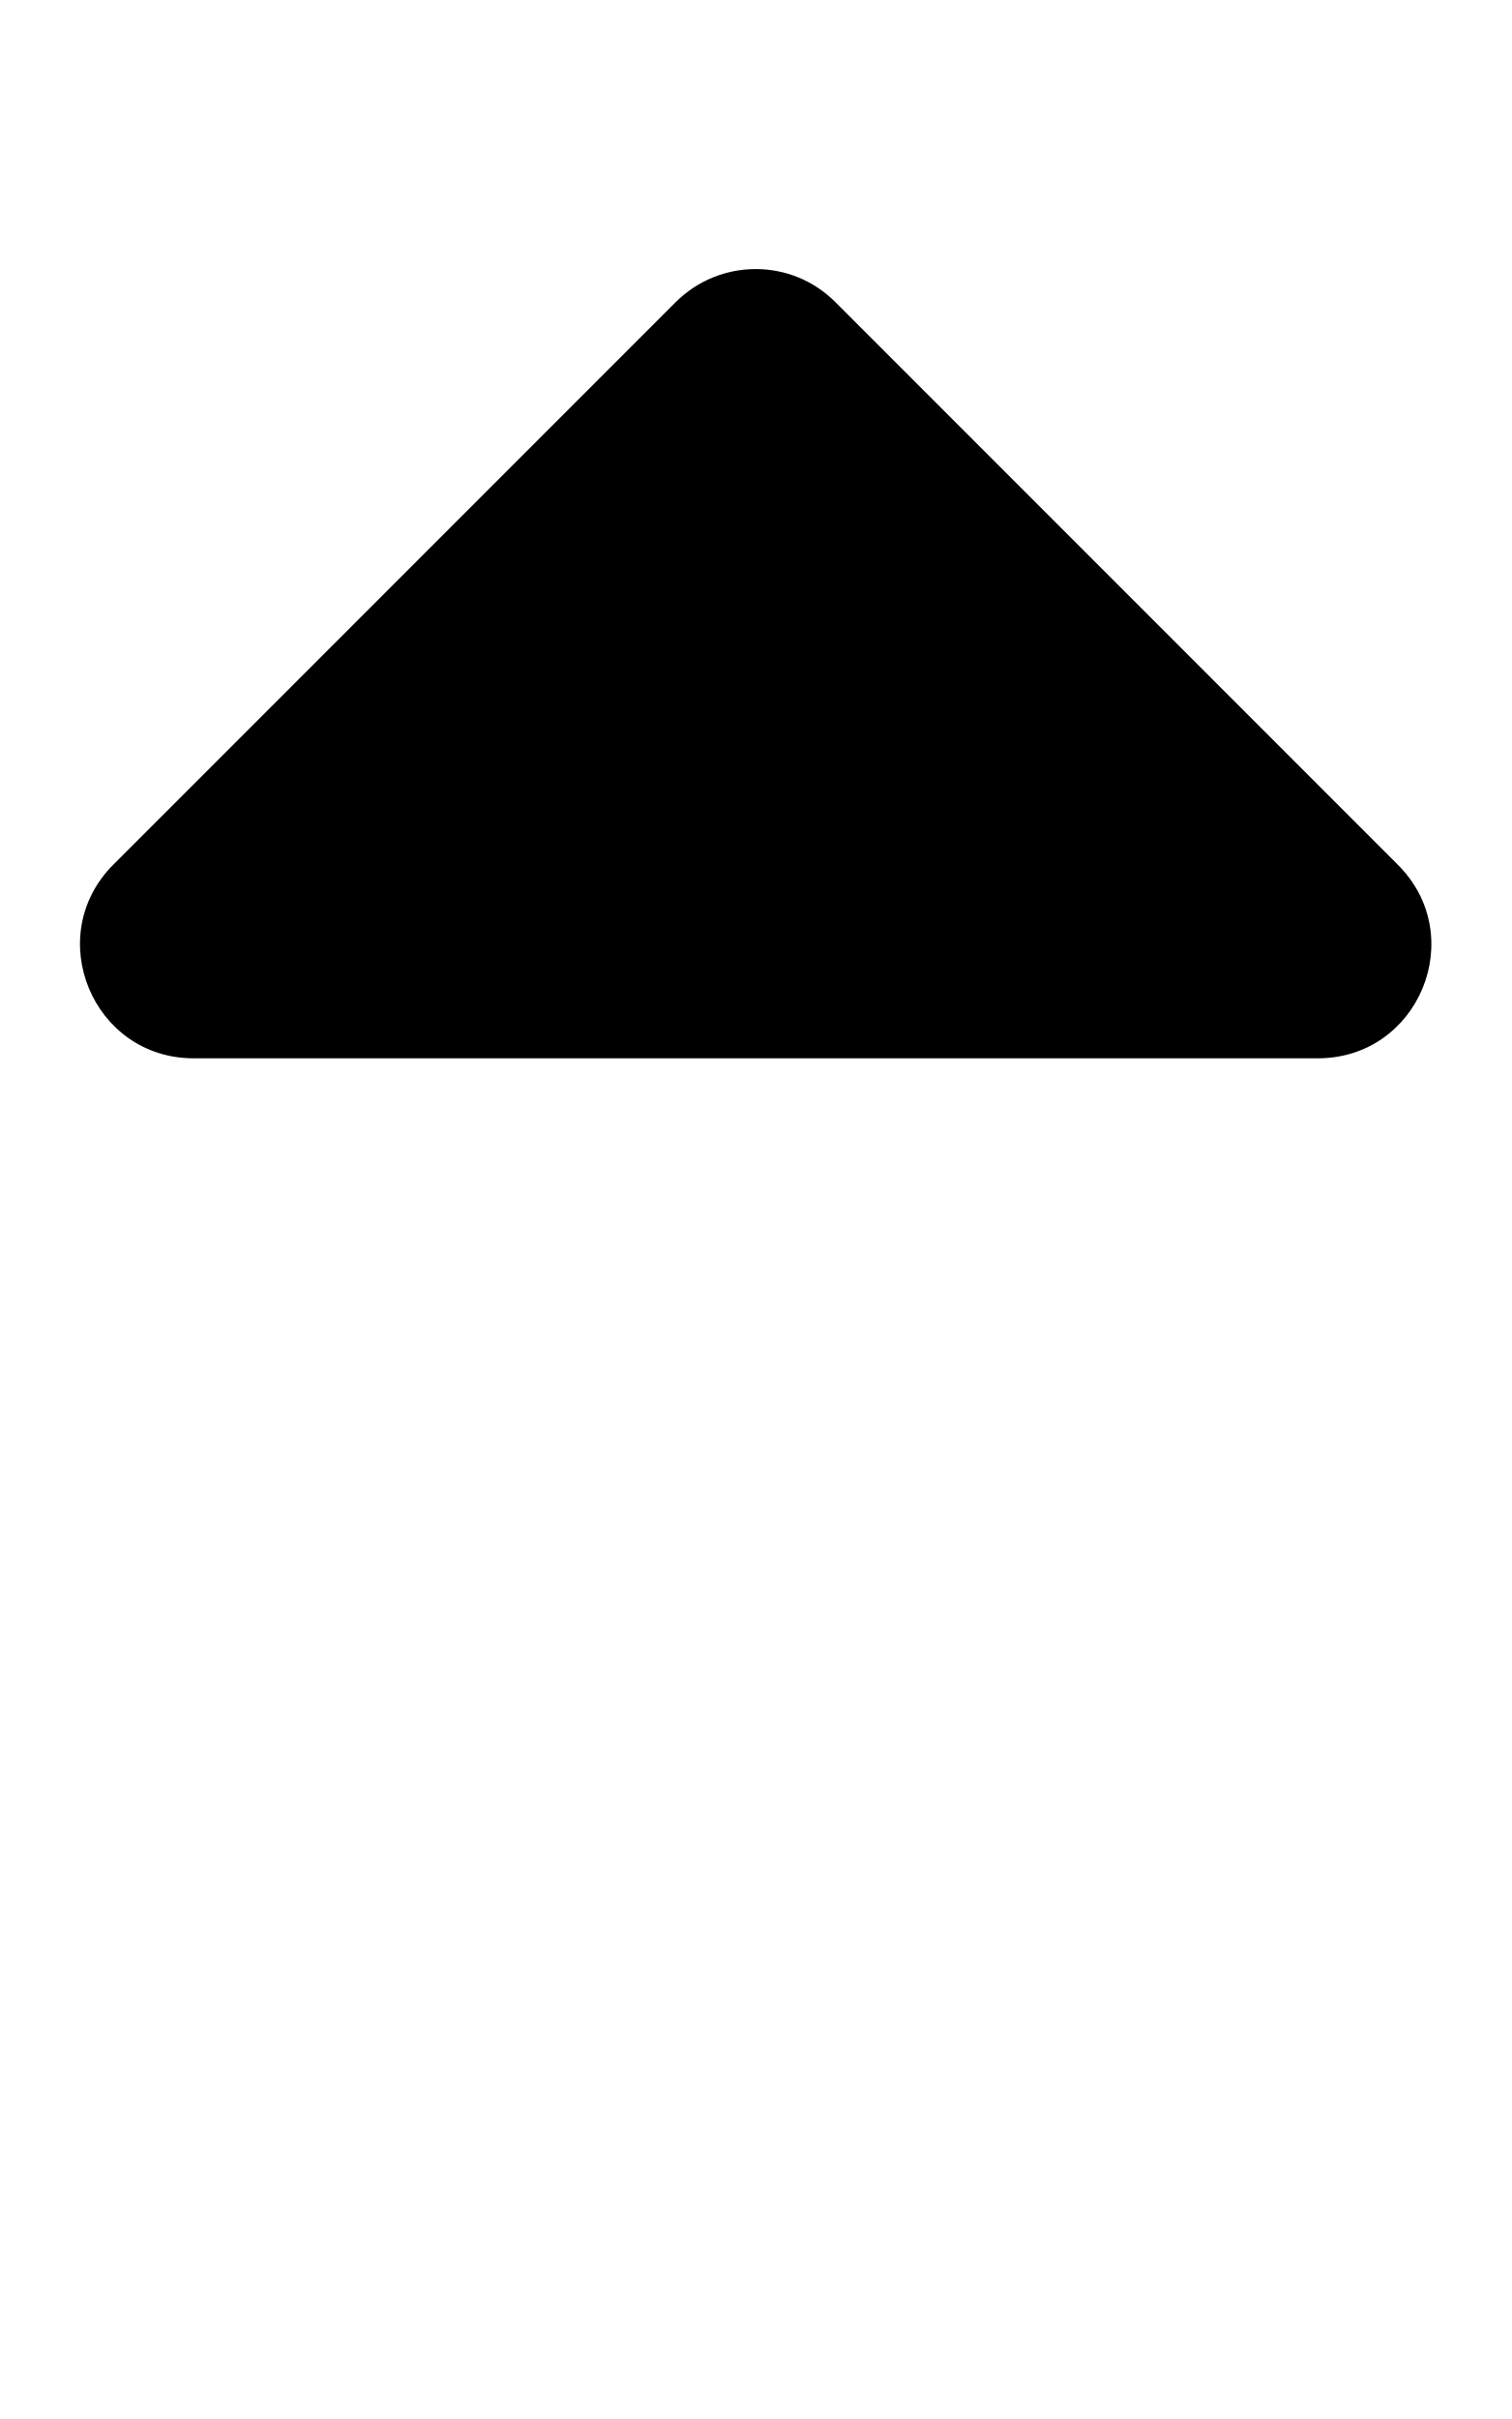
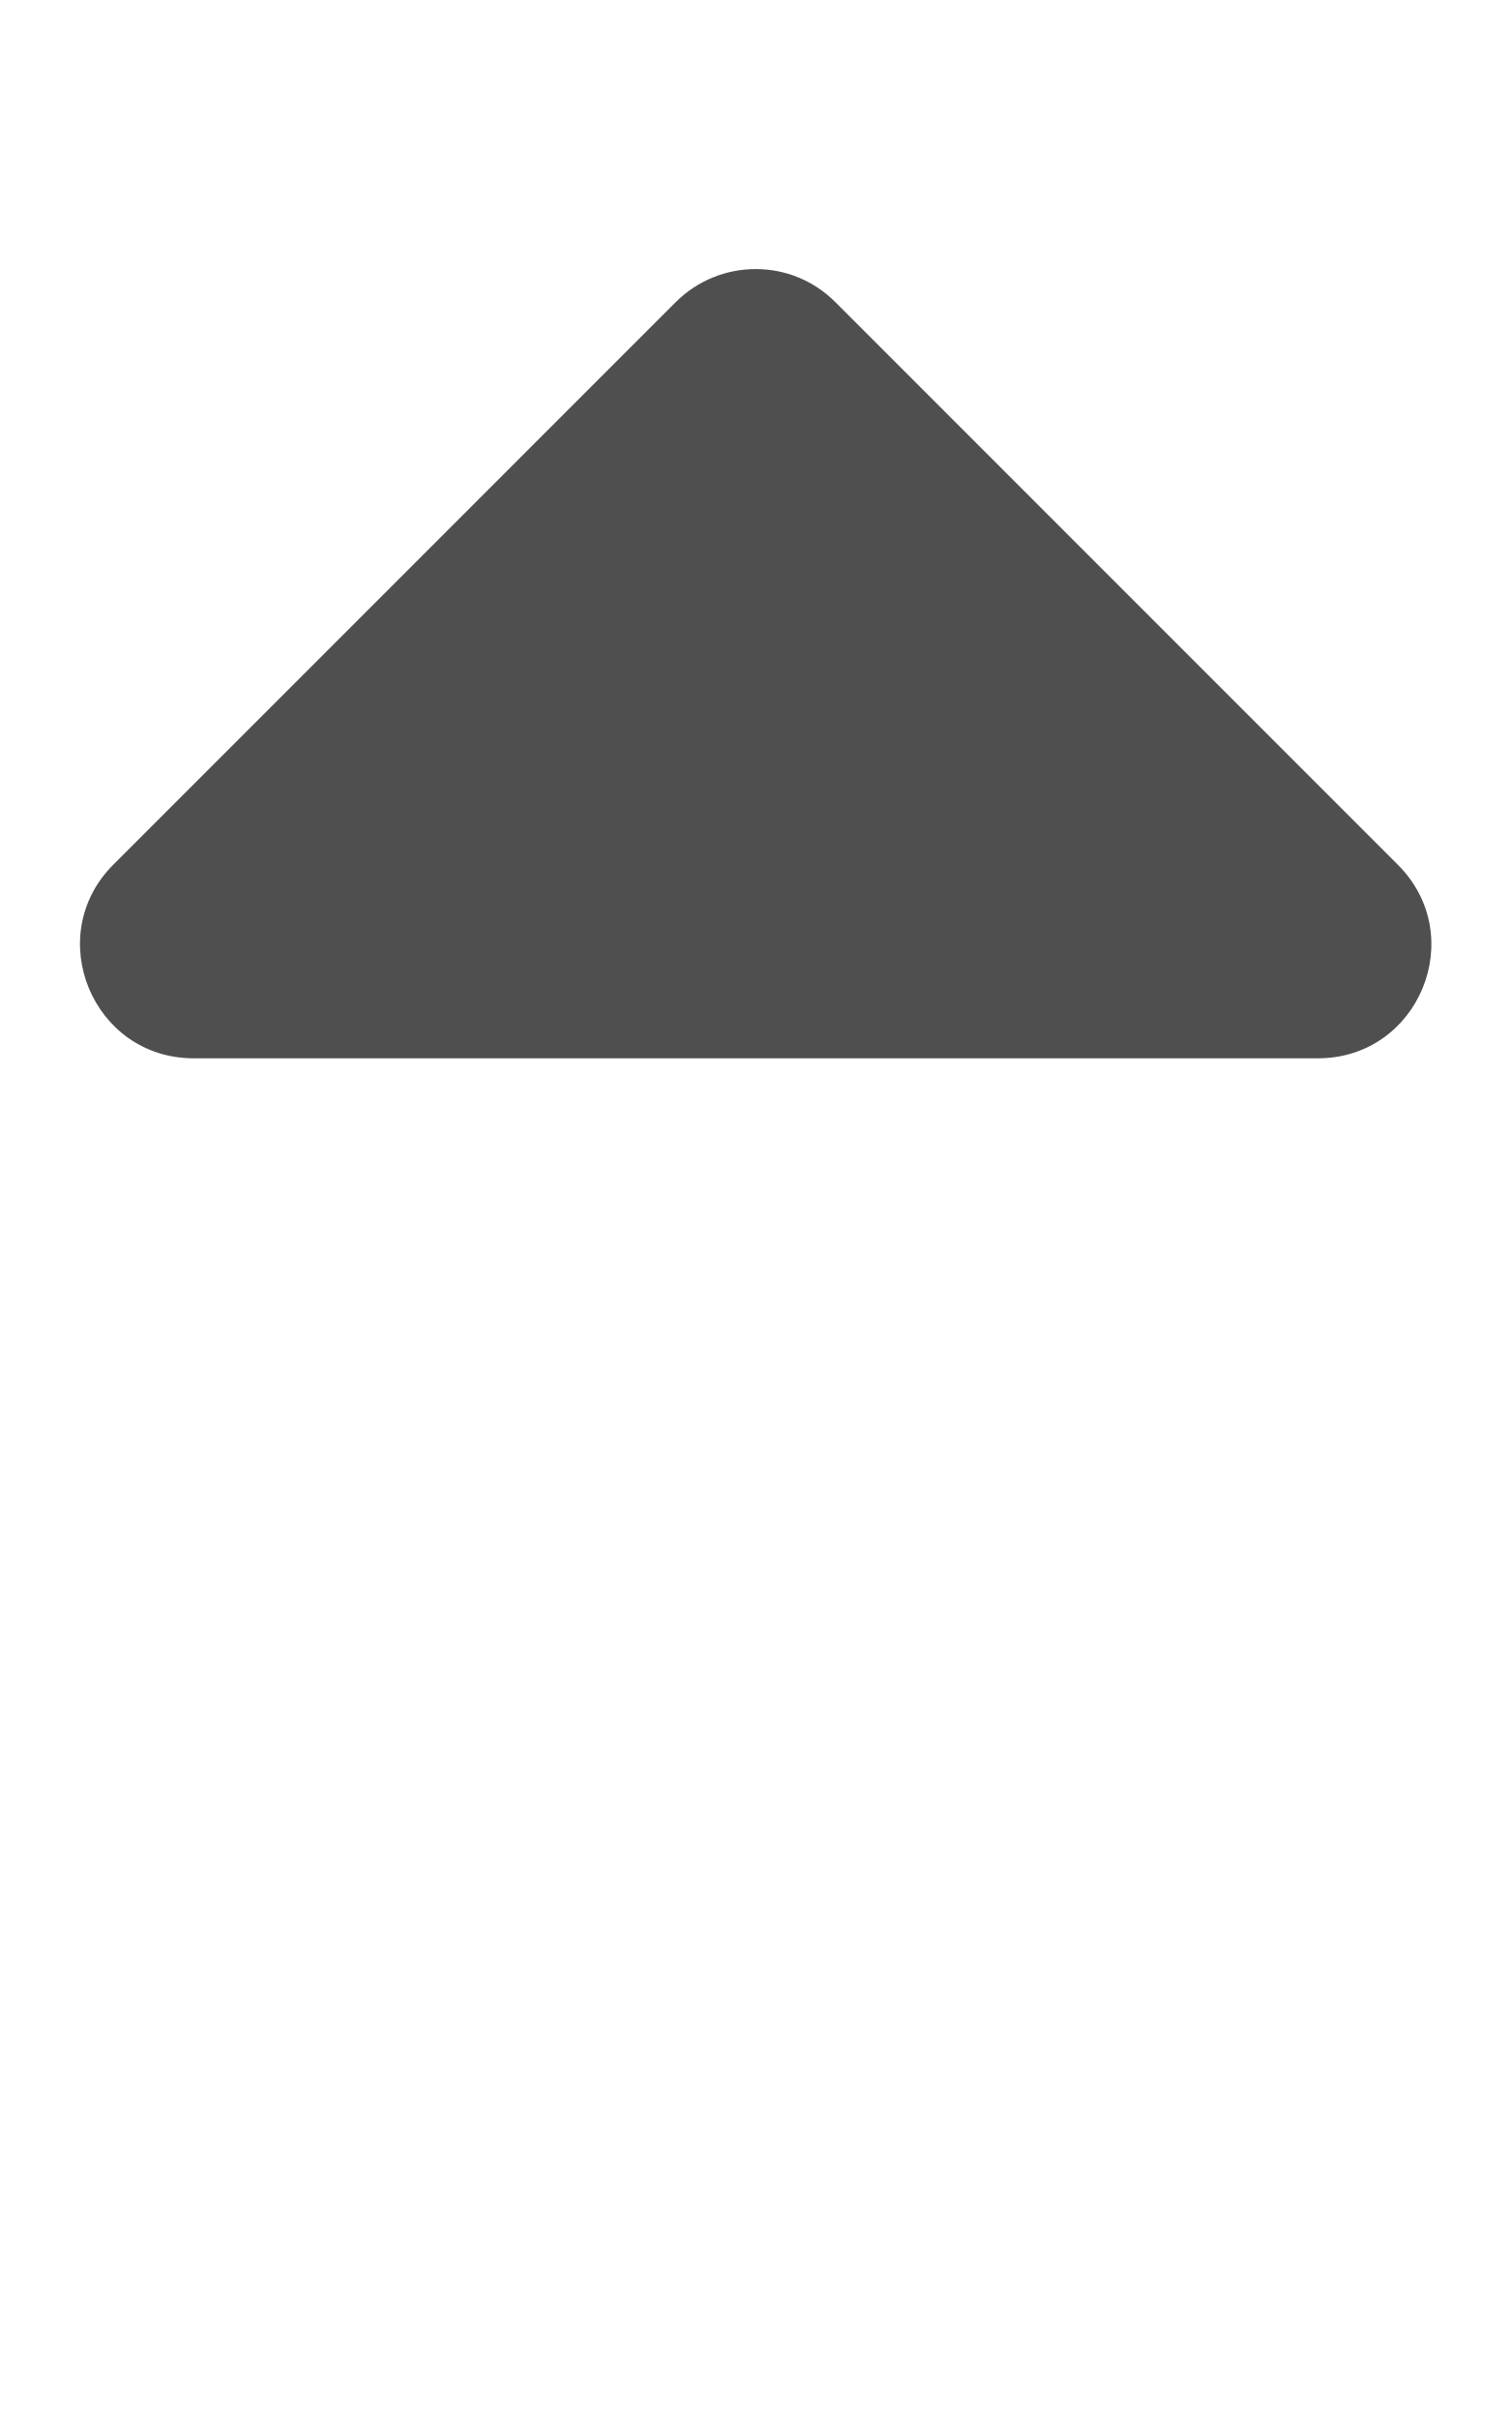
- <svg xmlns="http://www.w3.org/2000/svg" fill="#4F4F4F" aria-hidden="true" focusable="false" data-prefix="fas" data-icon="sort-up" class="svg-inline--fa fa-sort-up fa-w-10" role="img" viewBox="0 0 320 512">
-   <path fill="currentColor" d="M279 224H41c-21.4 0-32.1-25.9-17-41L143 64c9.4-9.4 24.6-9.4 33.9 0l119 119c15.2 15.1 4.5 41-16.9 41z" />
+ <svg xmlns="http://www.w3.org/2000/svg" aria-hidden="true" focusable="false" data-prefix="fas" data-icon="sort-up" class="svg-inline--fa fa-sort-up fa-w-10" role="img" viewBox="0 0 320 512">
+   <path fill="#4F4F4F" d="M279 224H41c-21.4 0-32.1-25.9-17-41L143 64c9.4-9.4 24.6-9.4 33.9 0l119 119c15.2 15.1 4.5 41-16.9 41z" />
</svg>
